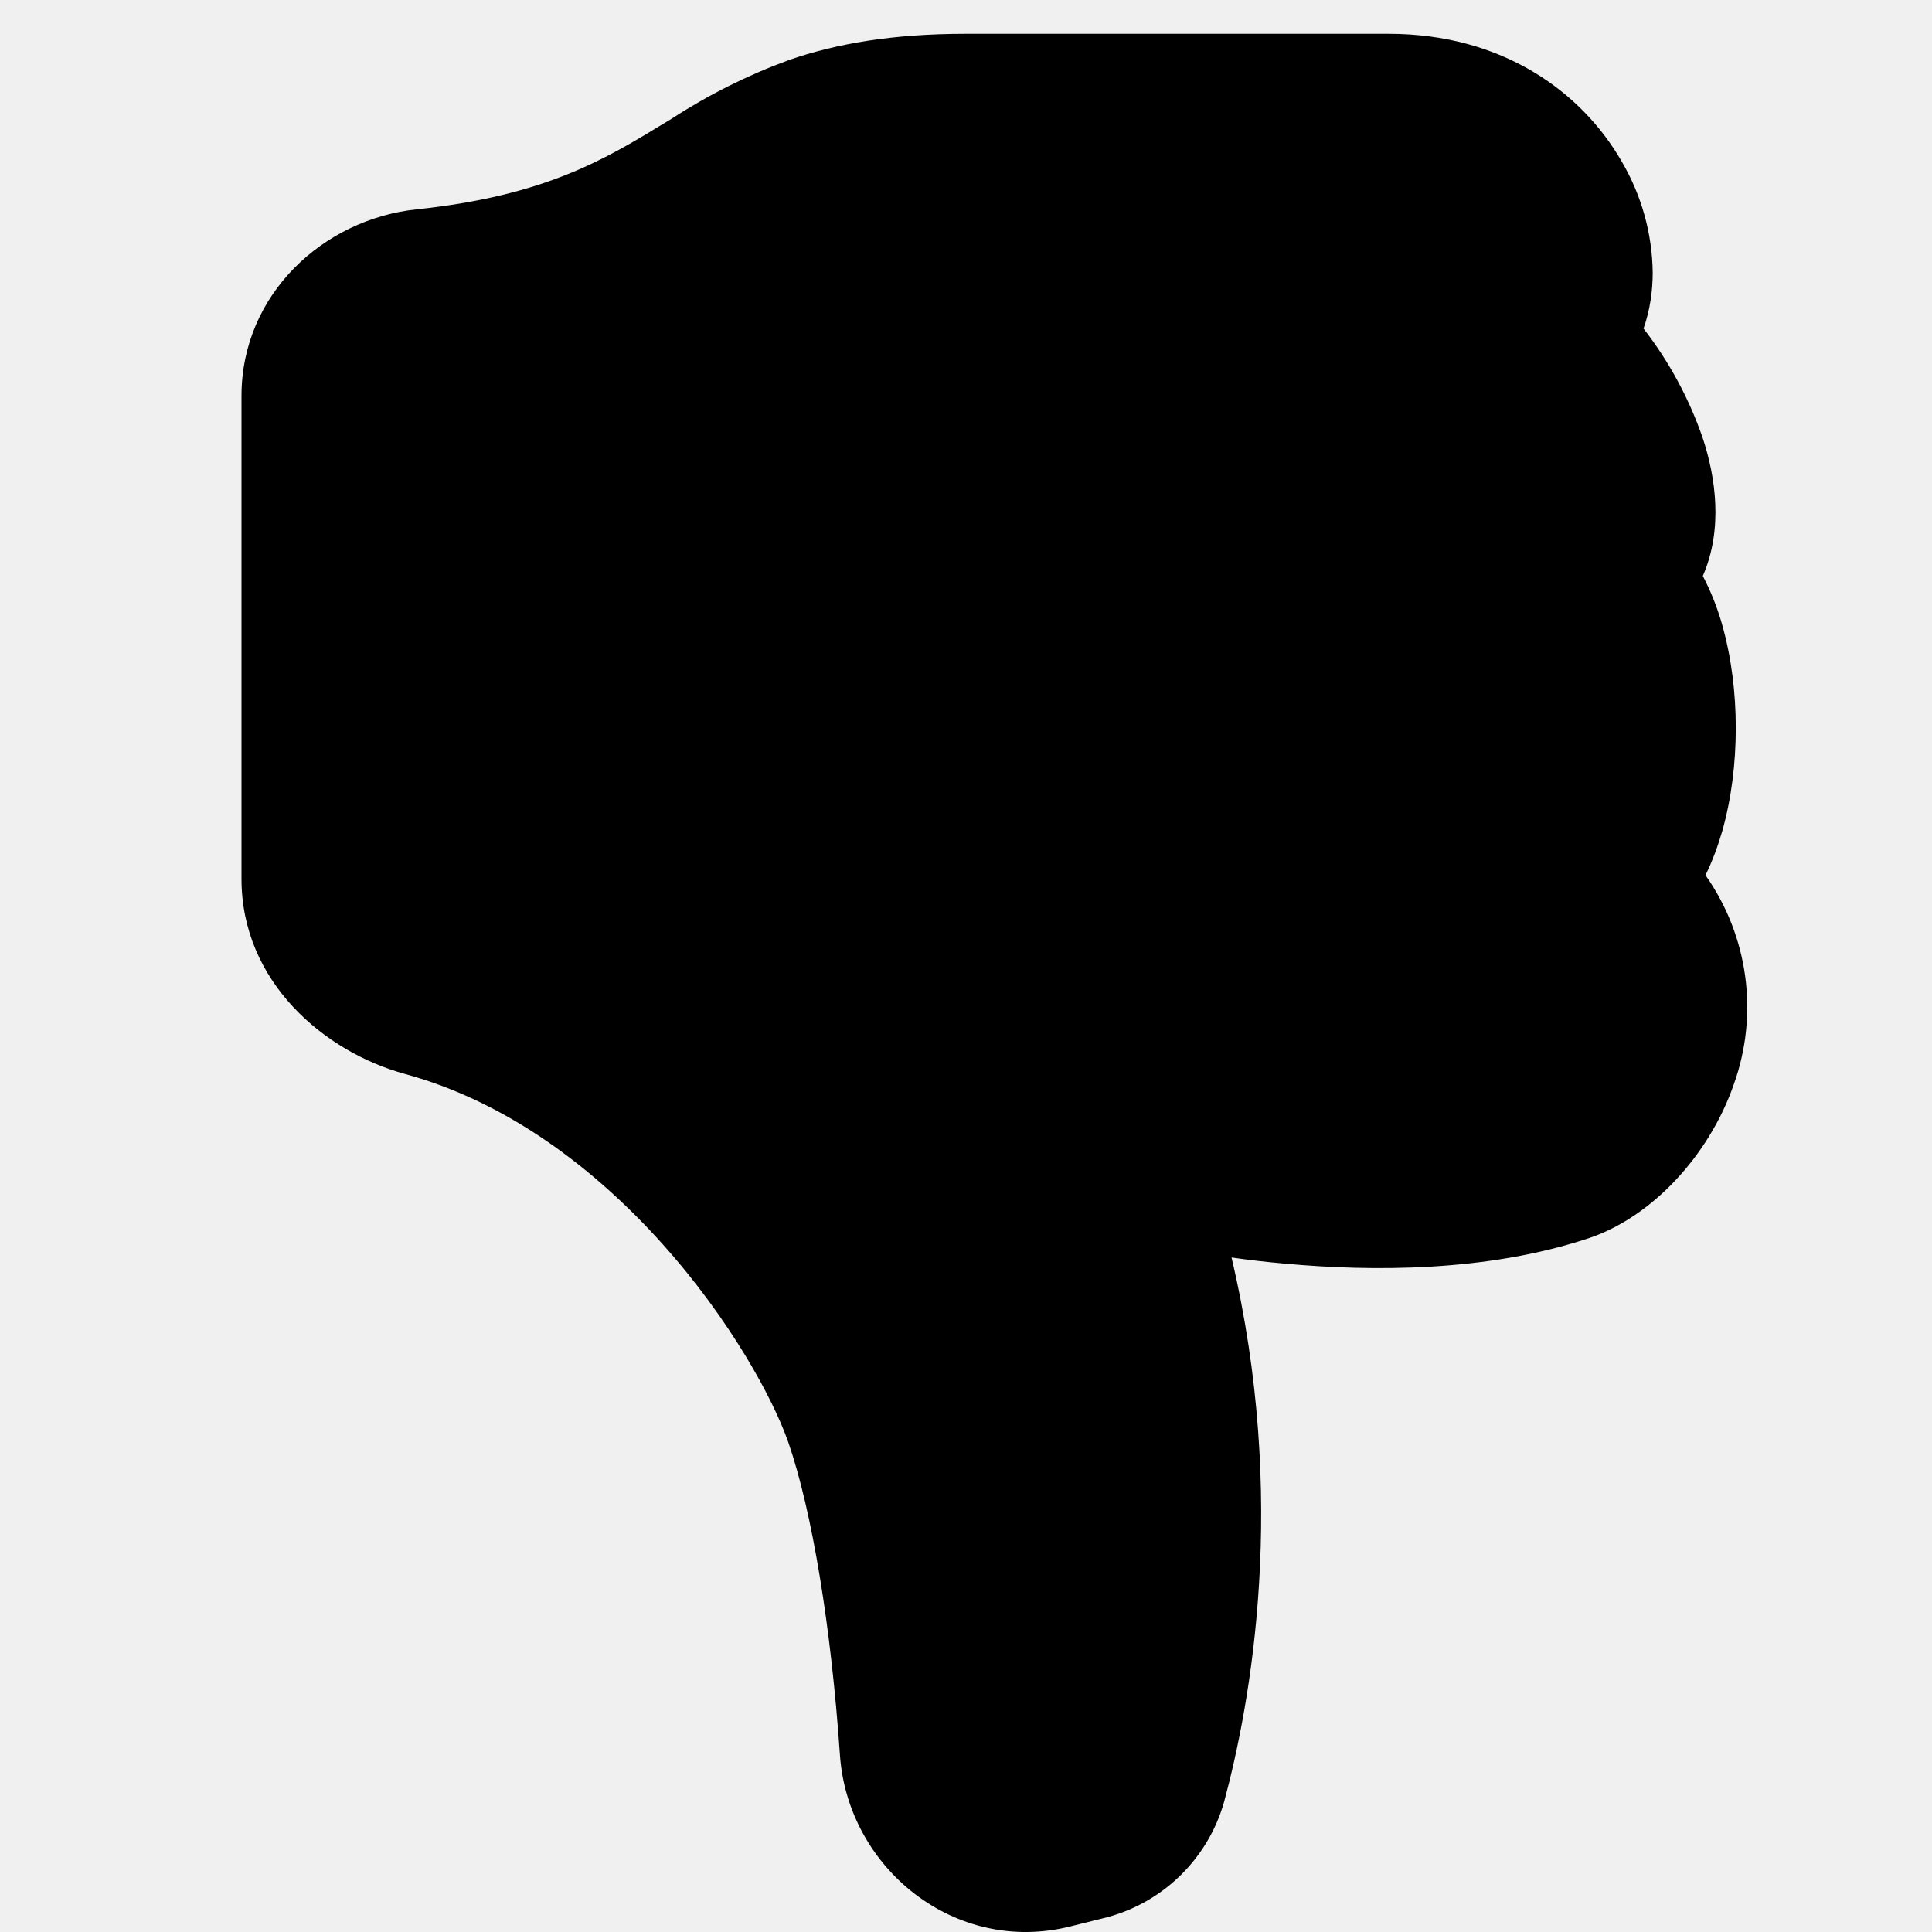
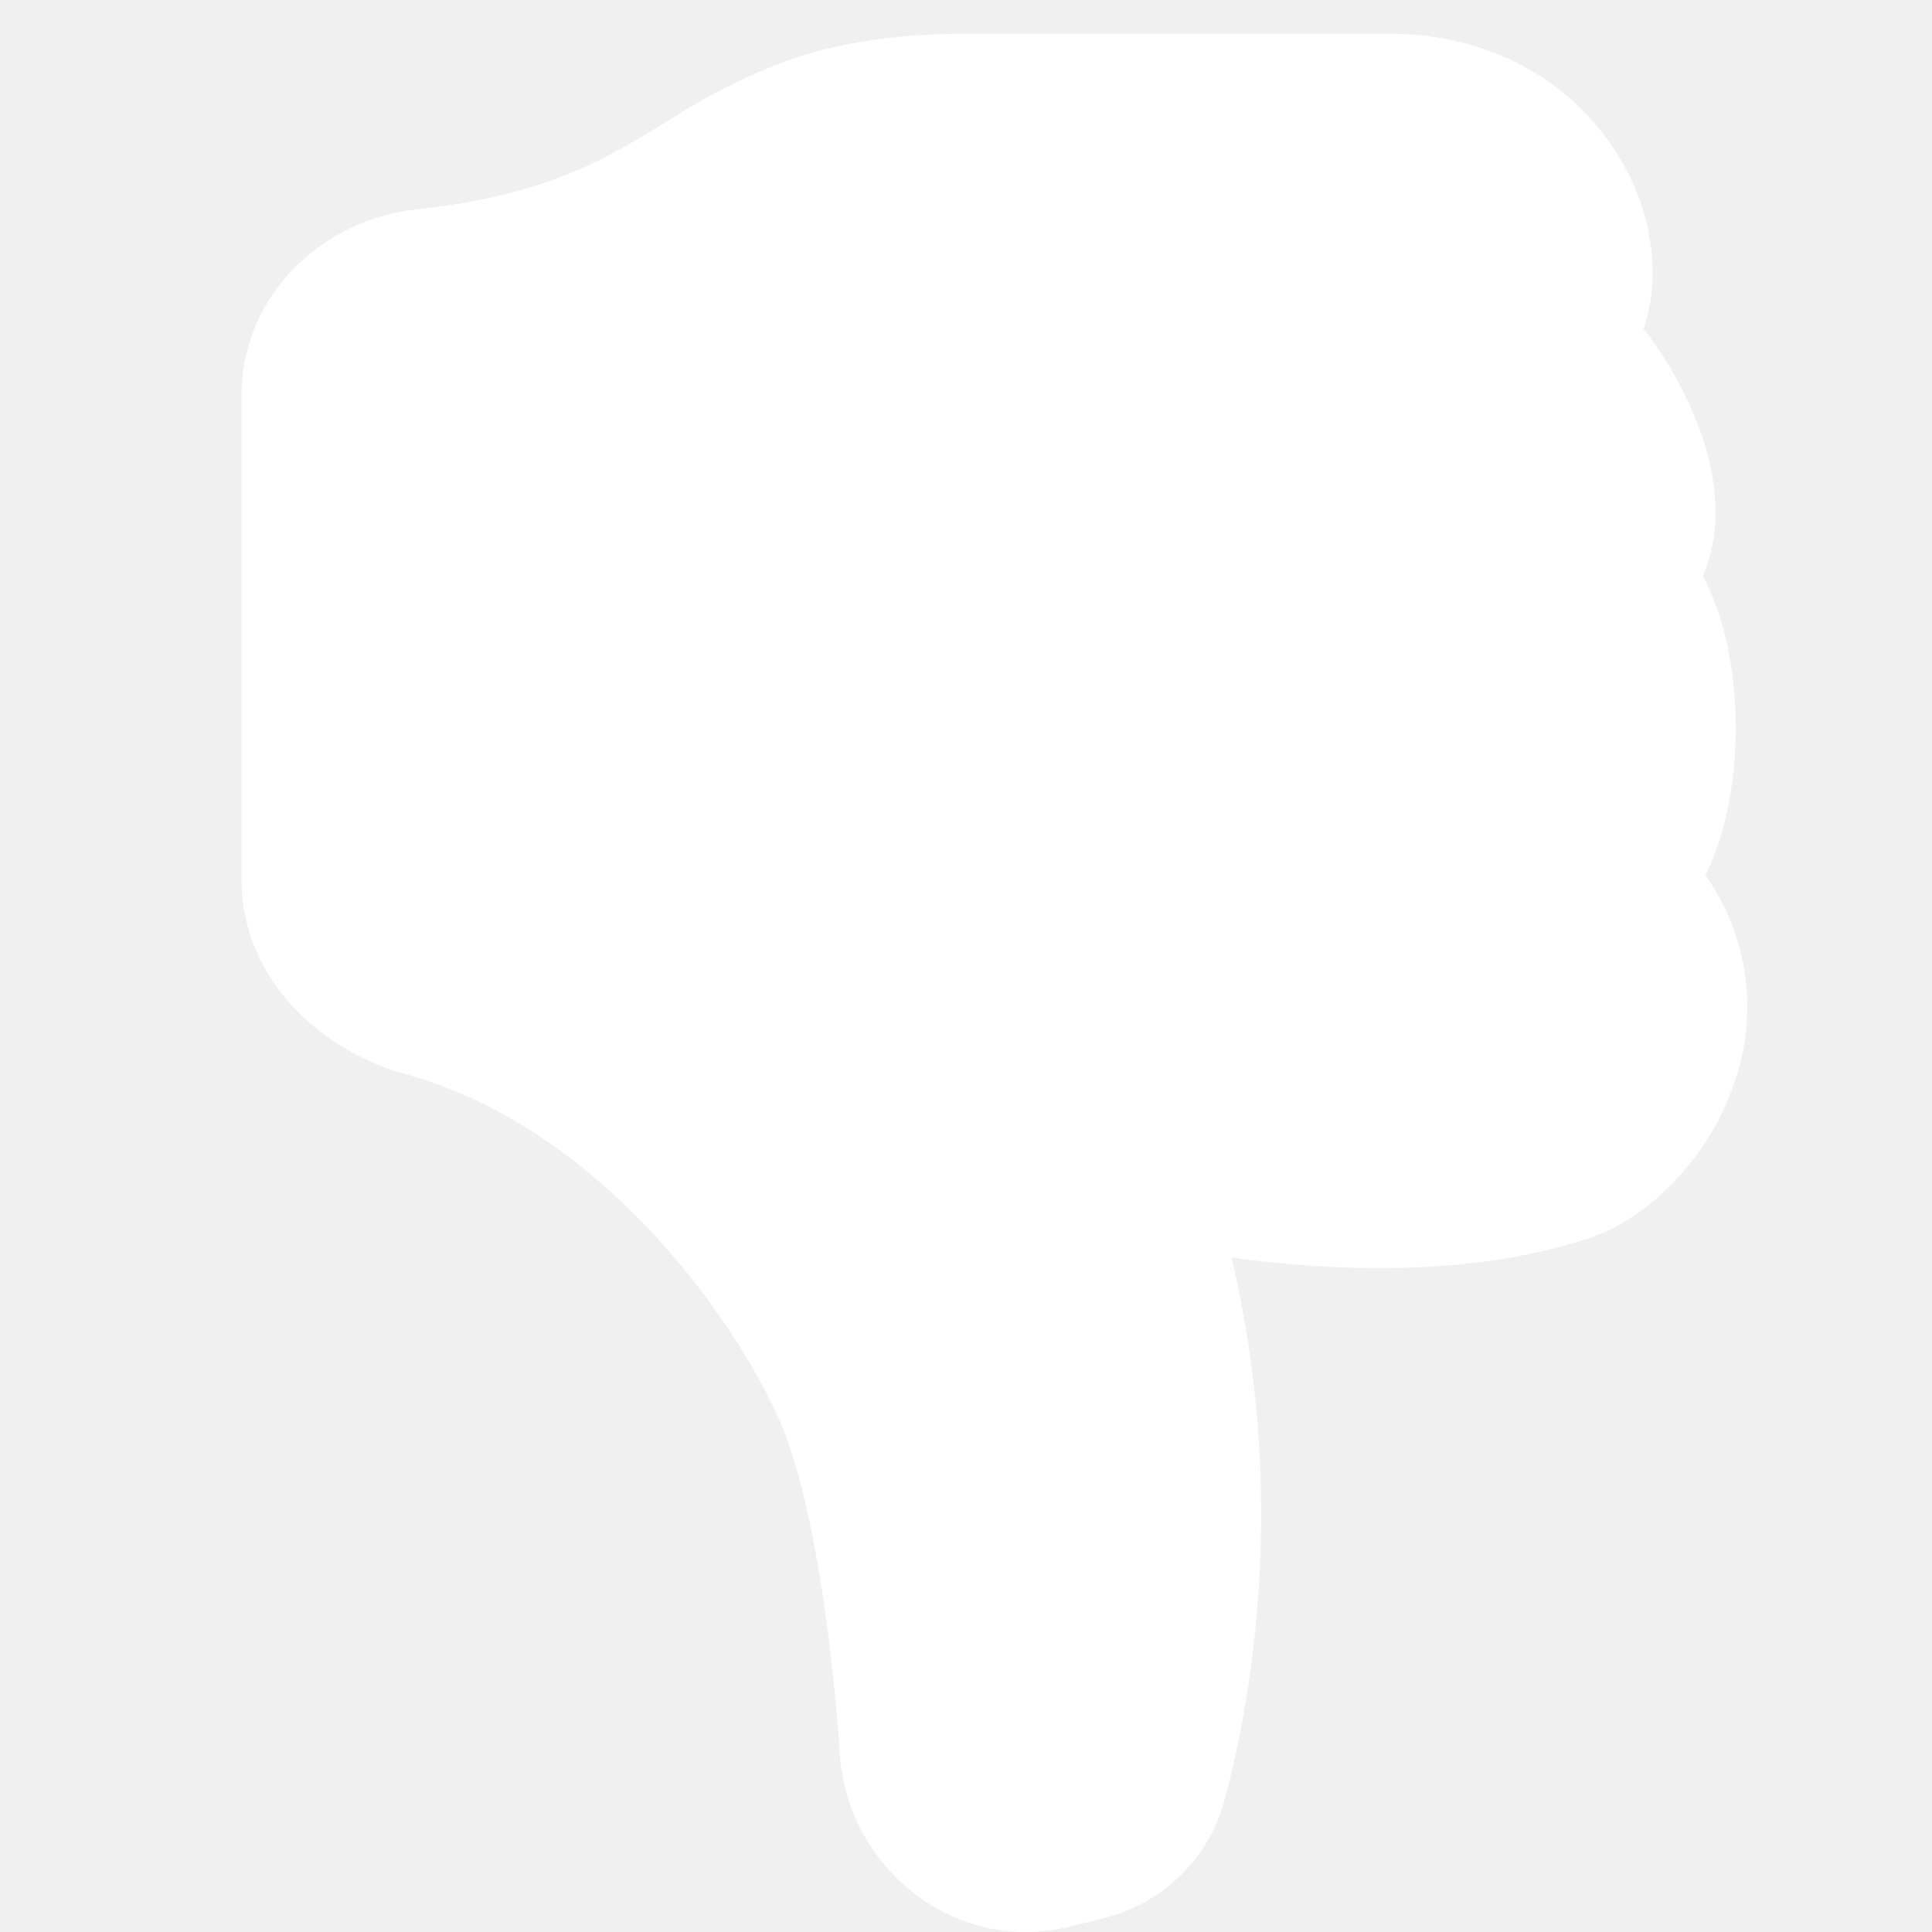
- <svg xmlns="http://www.w3.org/2000/svg" width="16" height="16" fill="currentColor" class="bi bi-hand-thumbs-down-fill" viewBox="0 0 16 16">
+ <svg xmlns="http://www.w3.org/2000/svg" width="16" height="16" fill="white" class="bi bi-hand-thumbs-down-fill" viewBox="0 0 16 16">
  <path d="M6.956 14.534c.065.936.952 1.659 1.908 1.42l.261-.065a1.378 1.378 0 0 0 1.012-.965c.22-.816.533-2.512.062-4.51.136.02.285.037.443.051.713.065 1.669.071 2.516-.211.518-.173.994-.68 1.2-1.272a1.896 1.896 0 0 0-.234-1.734c.058-.118.103-.242.138-.362.077-.27.113-.568.113-.856 0-.29-.036-.586-.113-.857a2.094 2.094 0 0 0-.16-.403c.169-.387.107-.82-.003-1.149a3.162 3.162 0 0 0-.488-.9c.054-.153.076-.313.076-.465a1.86 1.86 0 0 0-.253-.912C13.1.757 12.437.28 11.5.28H8c-.605 0-1.07.08-1.466.217a4.823 4.823 0 0 0-.97.485l-.048.029c-.504.308-.999.61-2.068.723C2.682 1.815 2 2.434 2 3.279v4c0 .851.685 1.433 1.357 1.616.849.232 1.574.787 2.132 1.41.56.626.914 1.28 1.039 1.638.199.575.356 1.54.428 2.591z" />
</svg>
